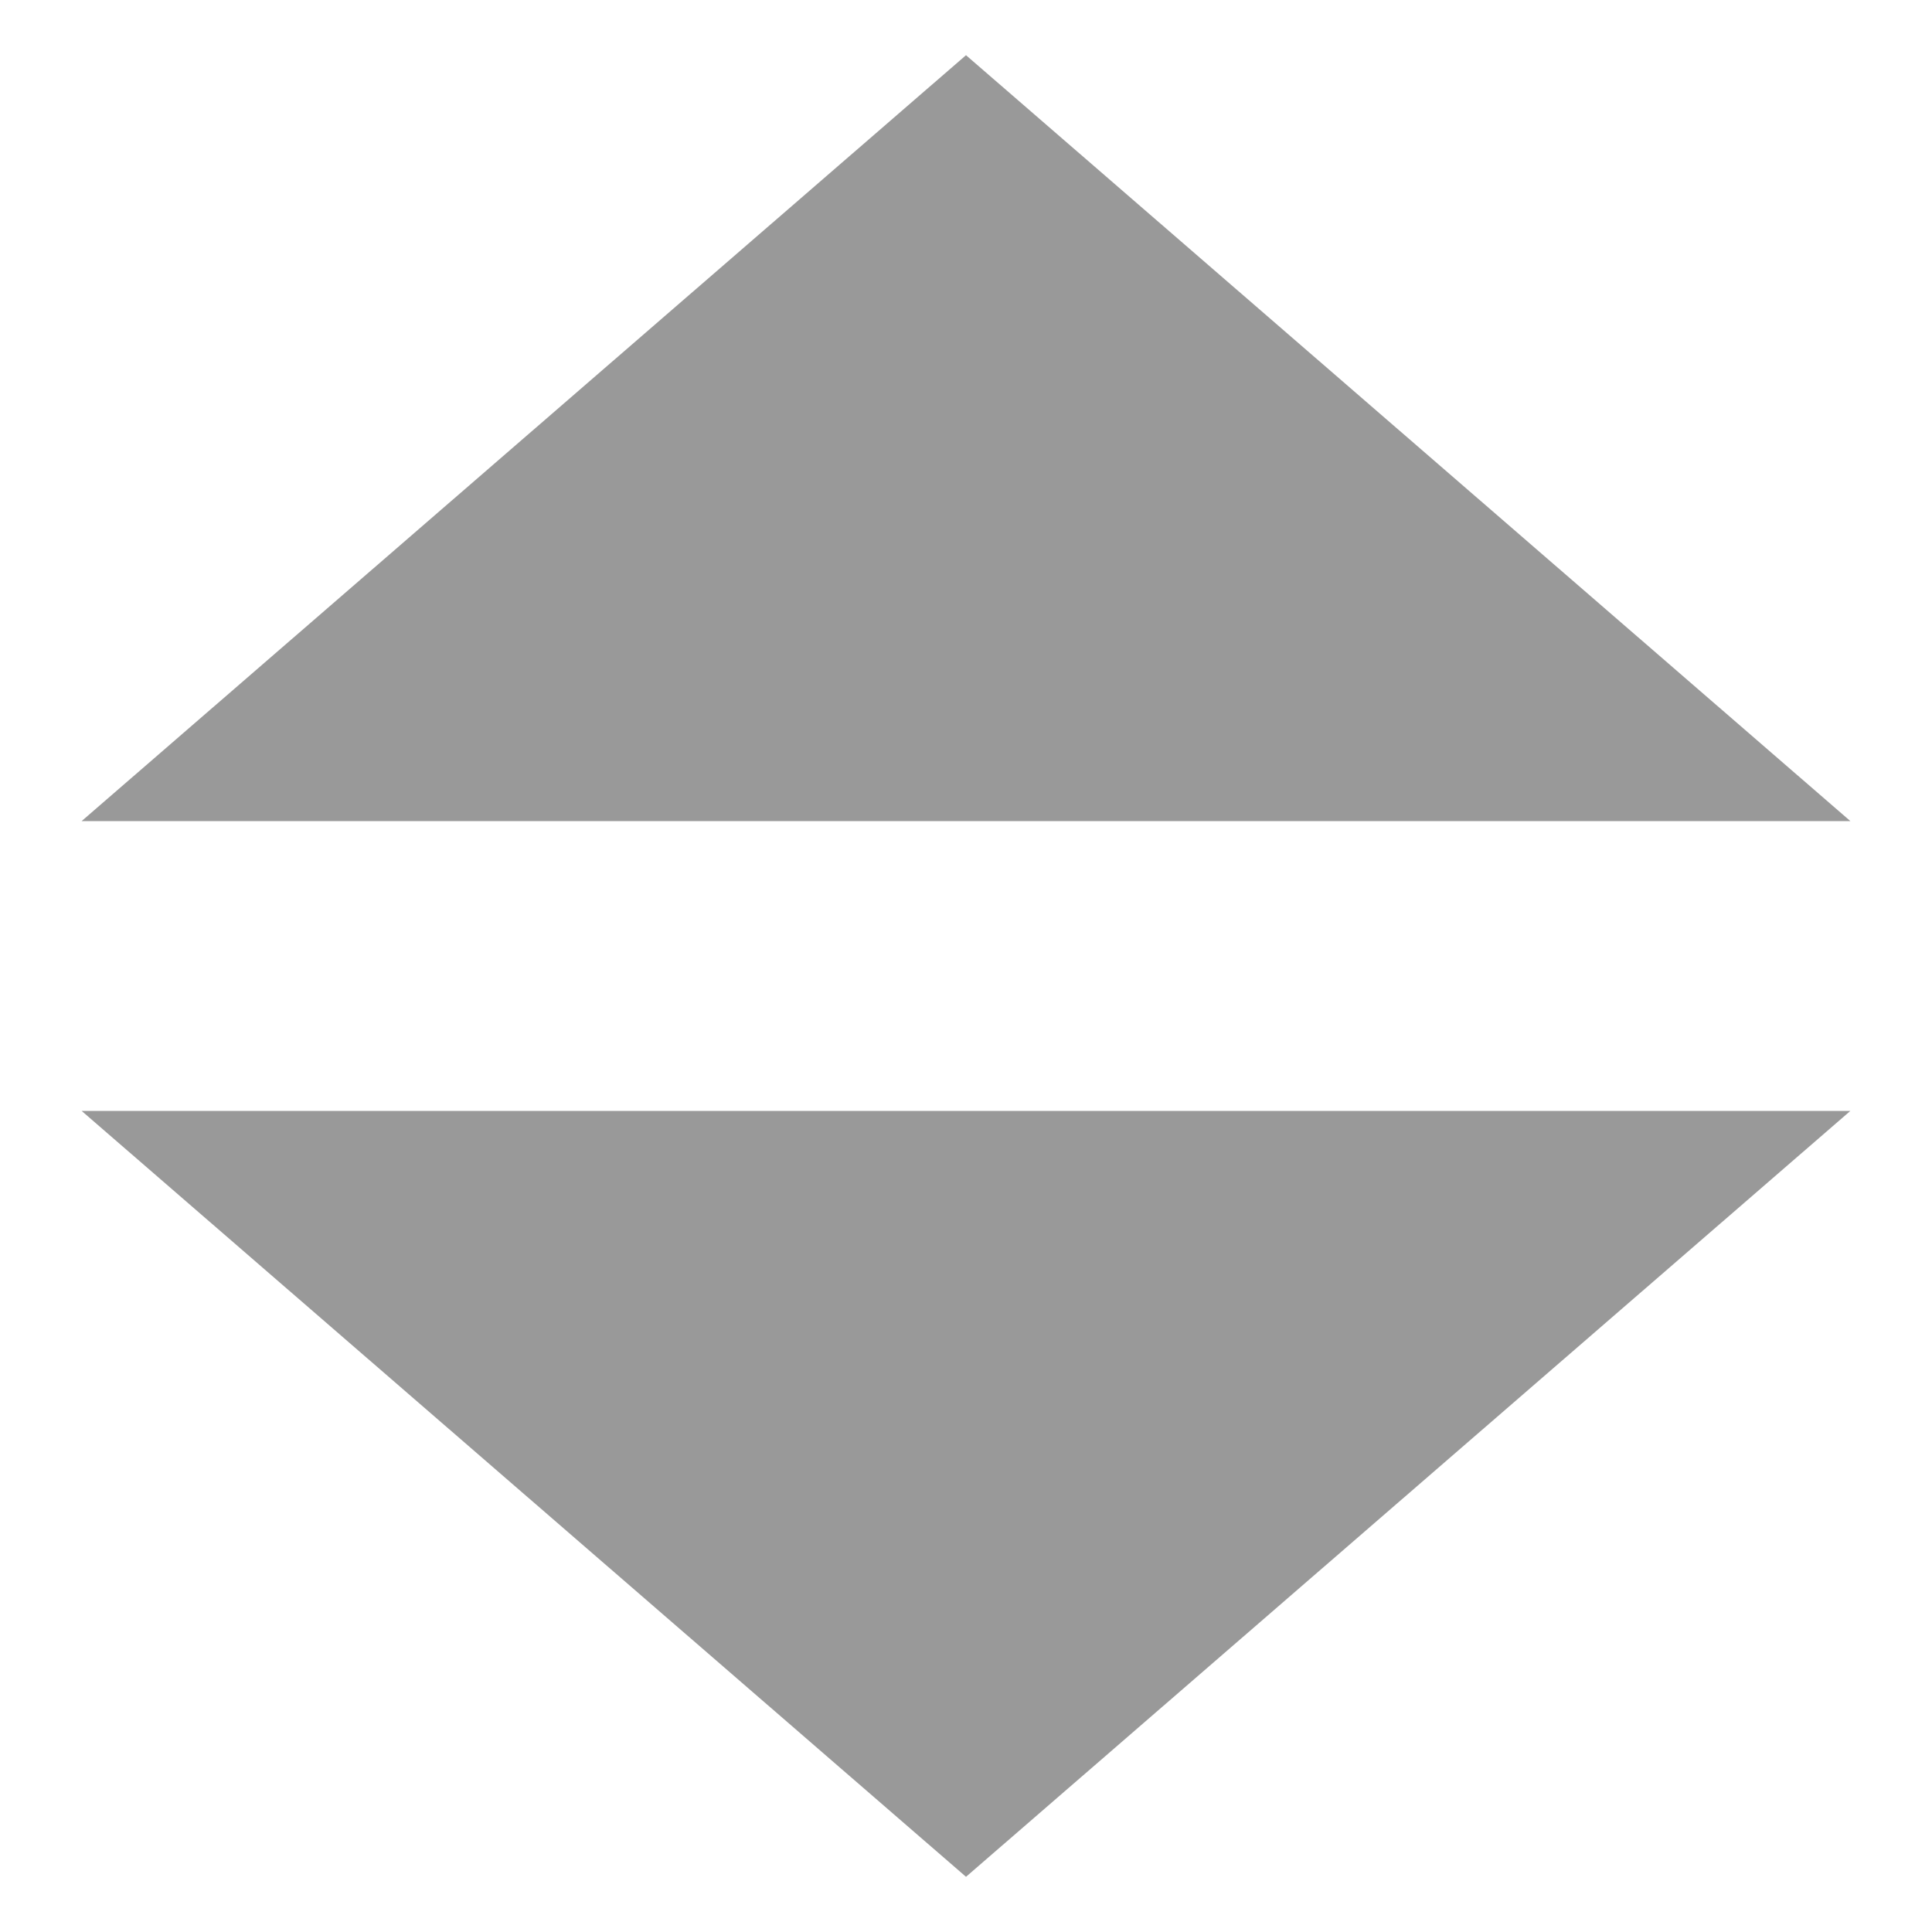
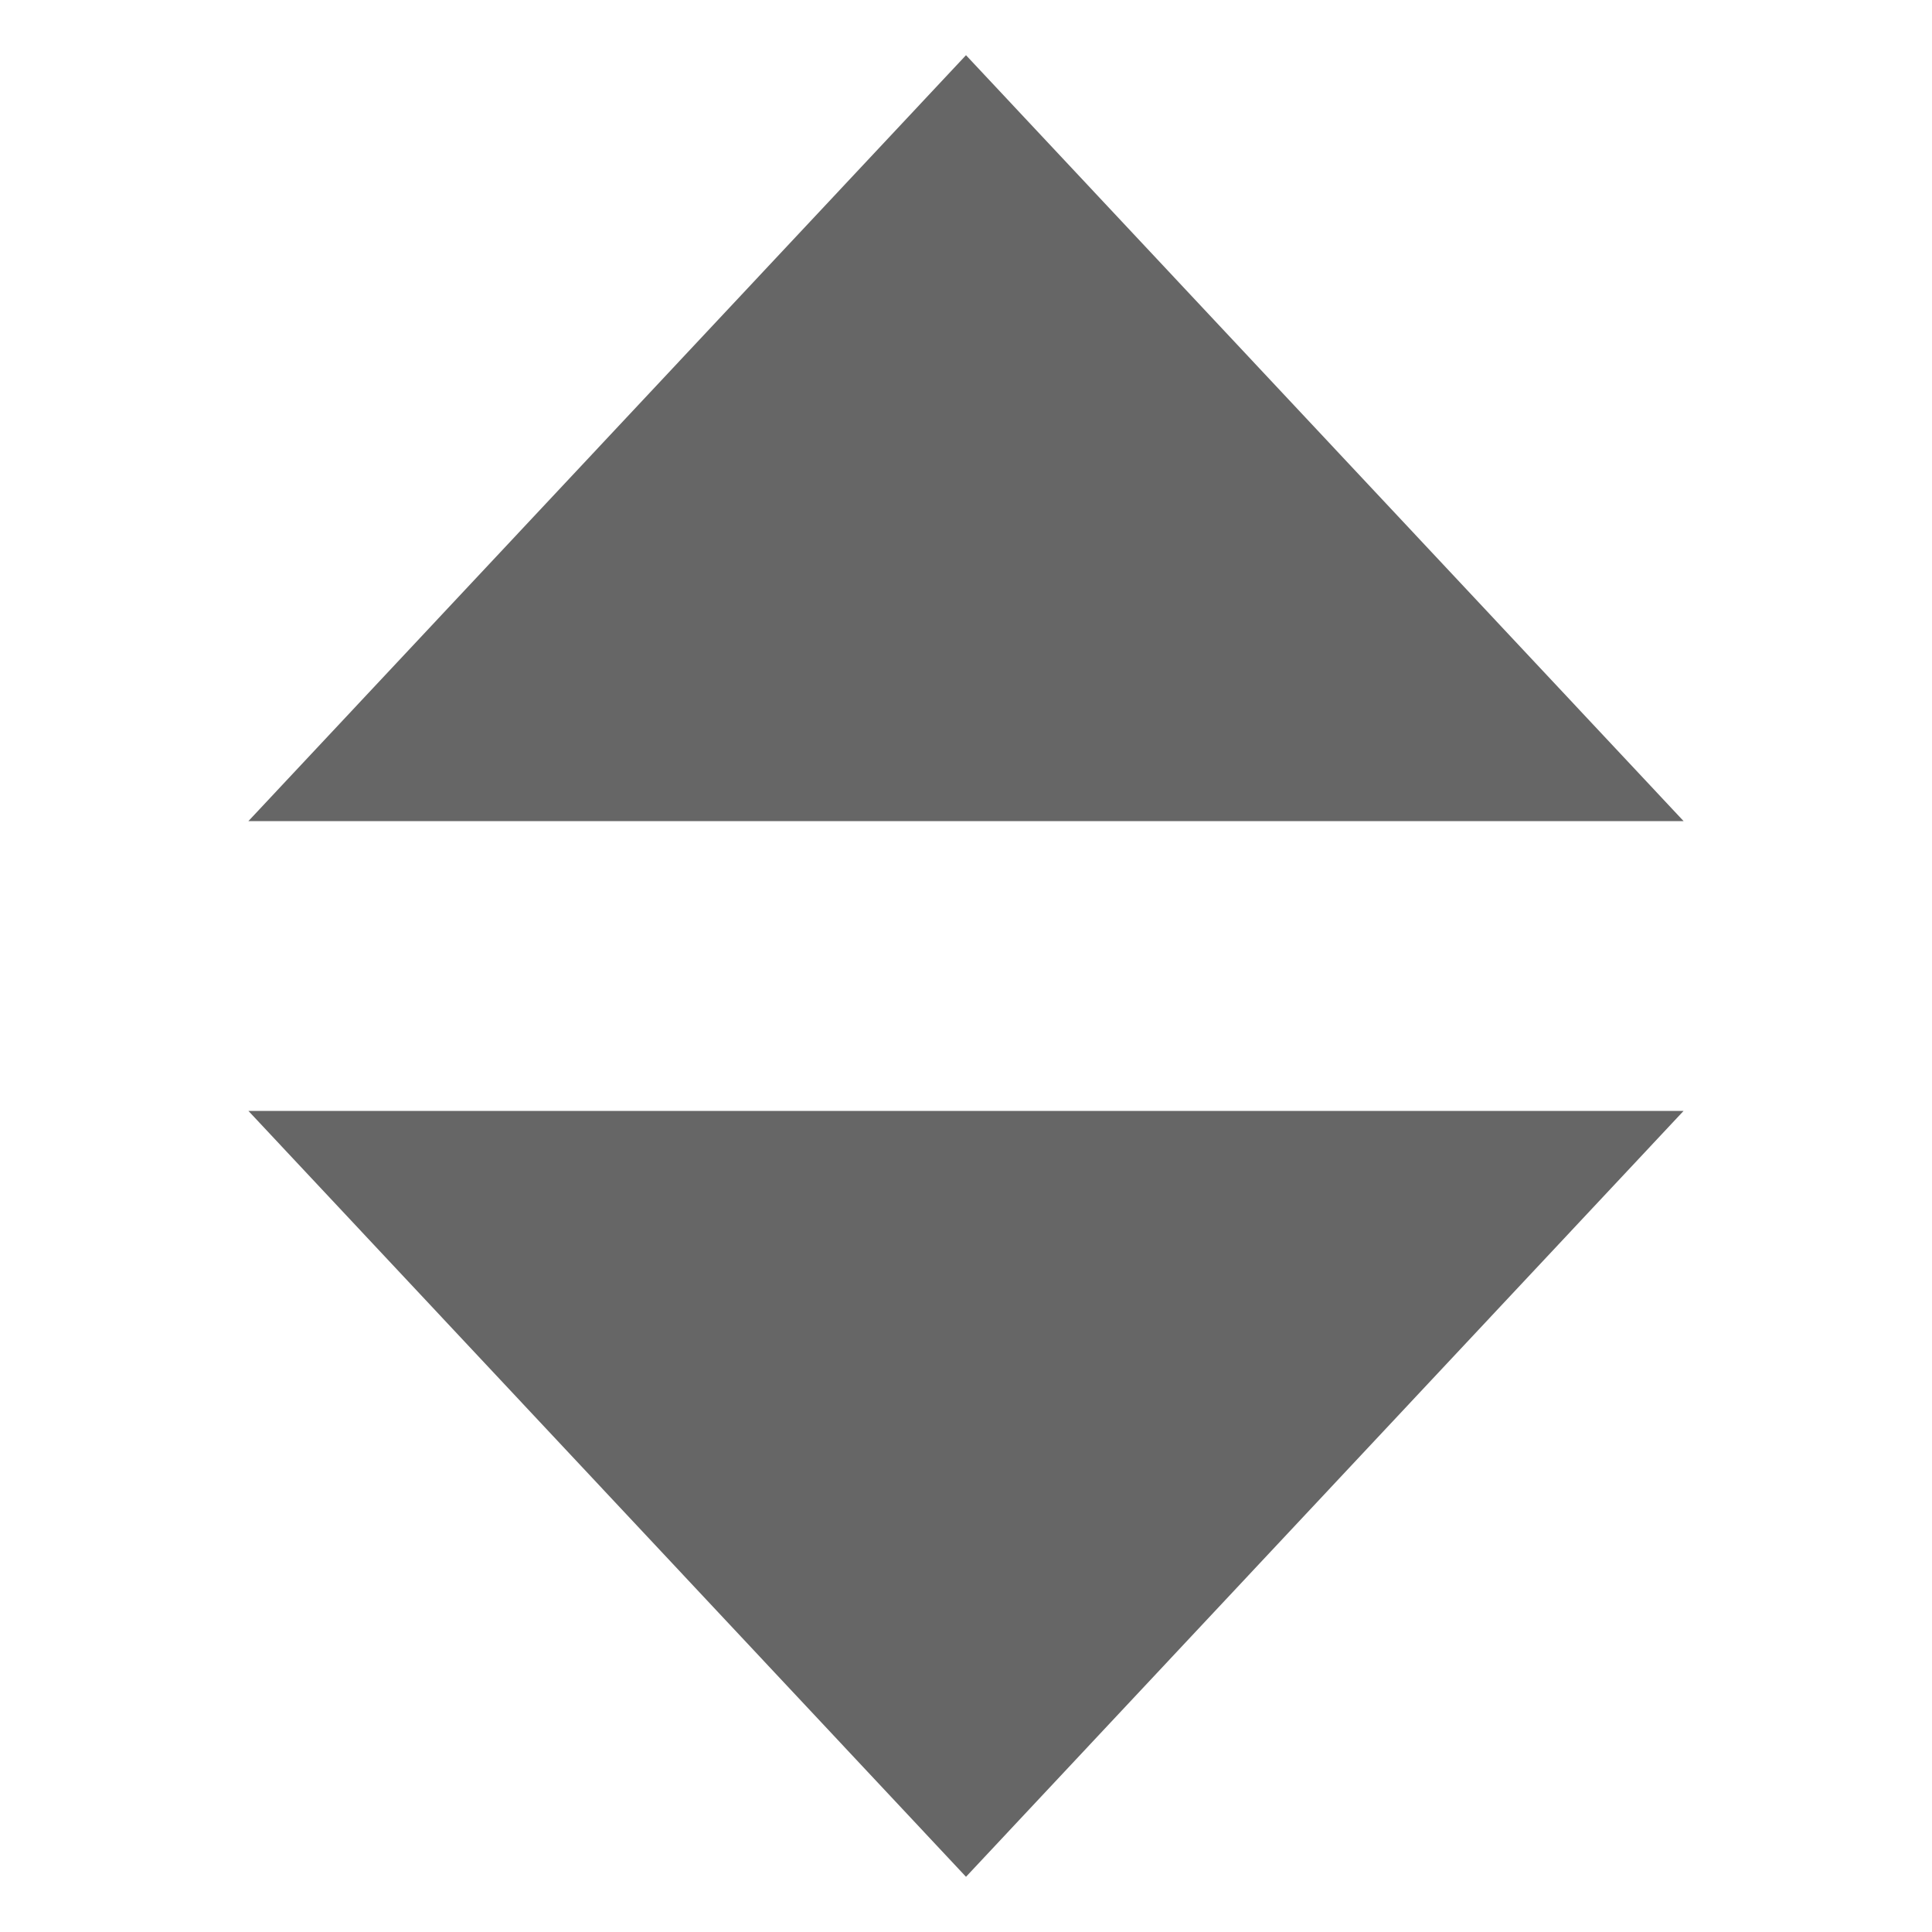
<svg xmlns="http://www.w3.org/2000/svg" width="70" height="70" viewBox="0 0 70 70" fill="none">
-   <path d="M35 68L2.957 40.25L67.043 40.25L35 68Z" fill="#999999" />
-   <path d="M35 2L67.043 29.75H2.957L35 2Z" fill="#999999" />
+   <path d="M35 68L9 40.25L61 40.25L35 68Z" fill="#666666" />
+   <path d="M35 2L61 29.75H9L35 2Z" fill="#666666" />
</svg>
